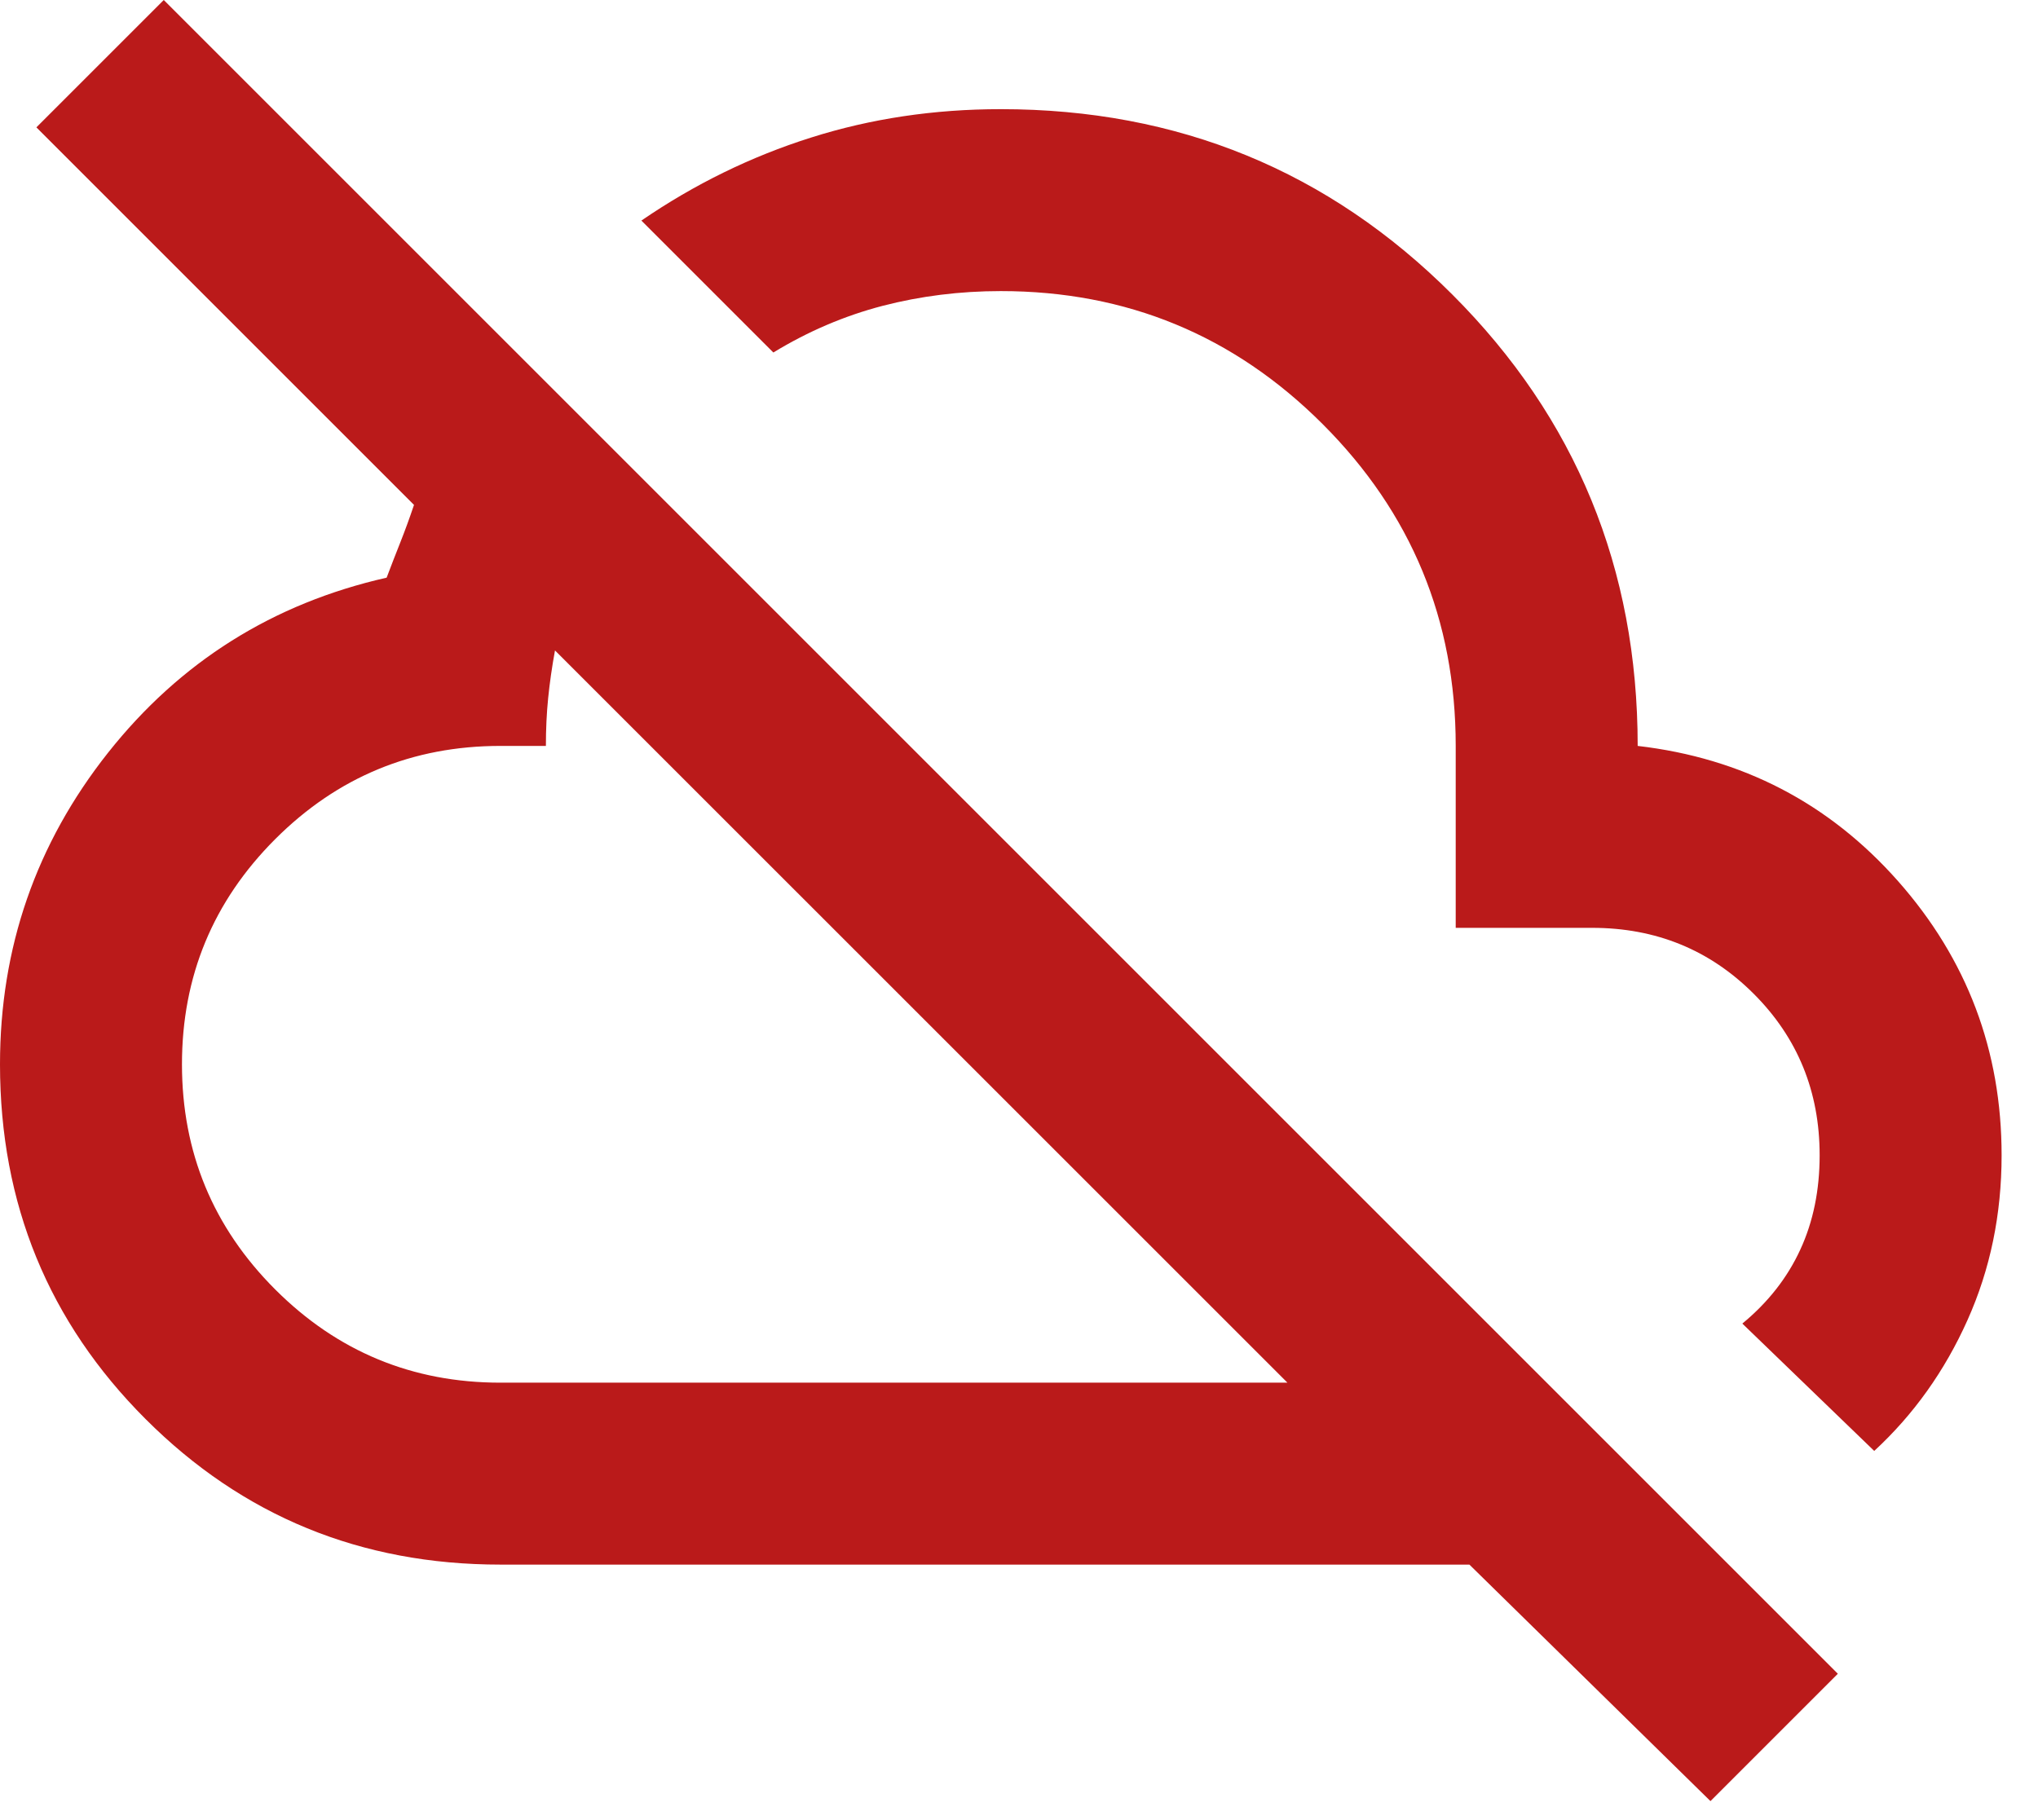
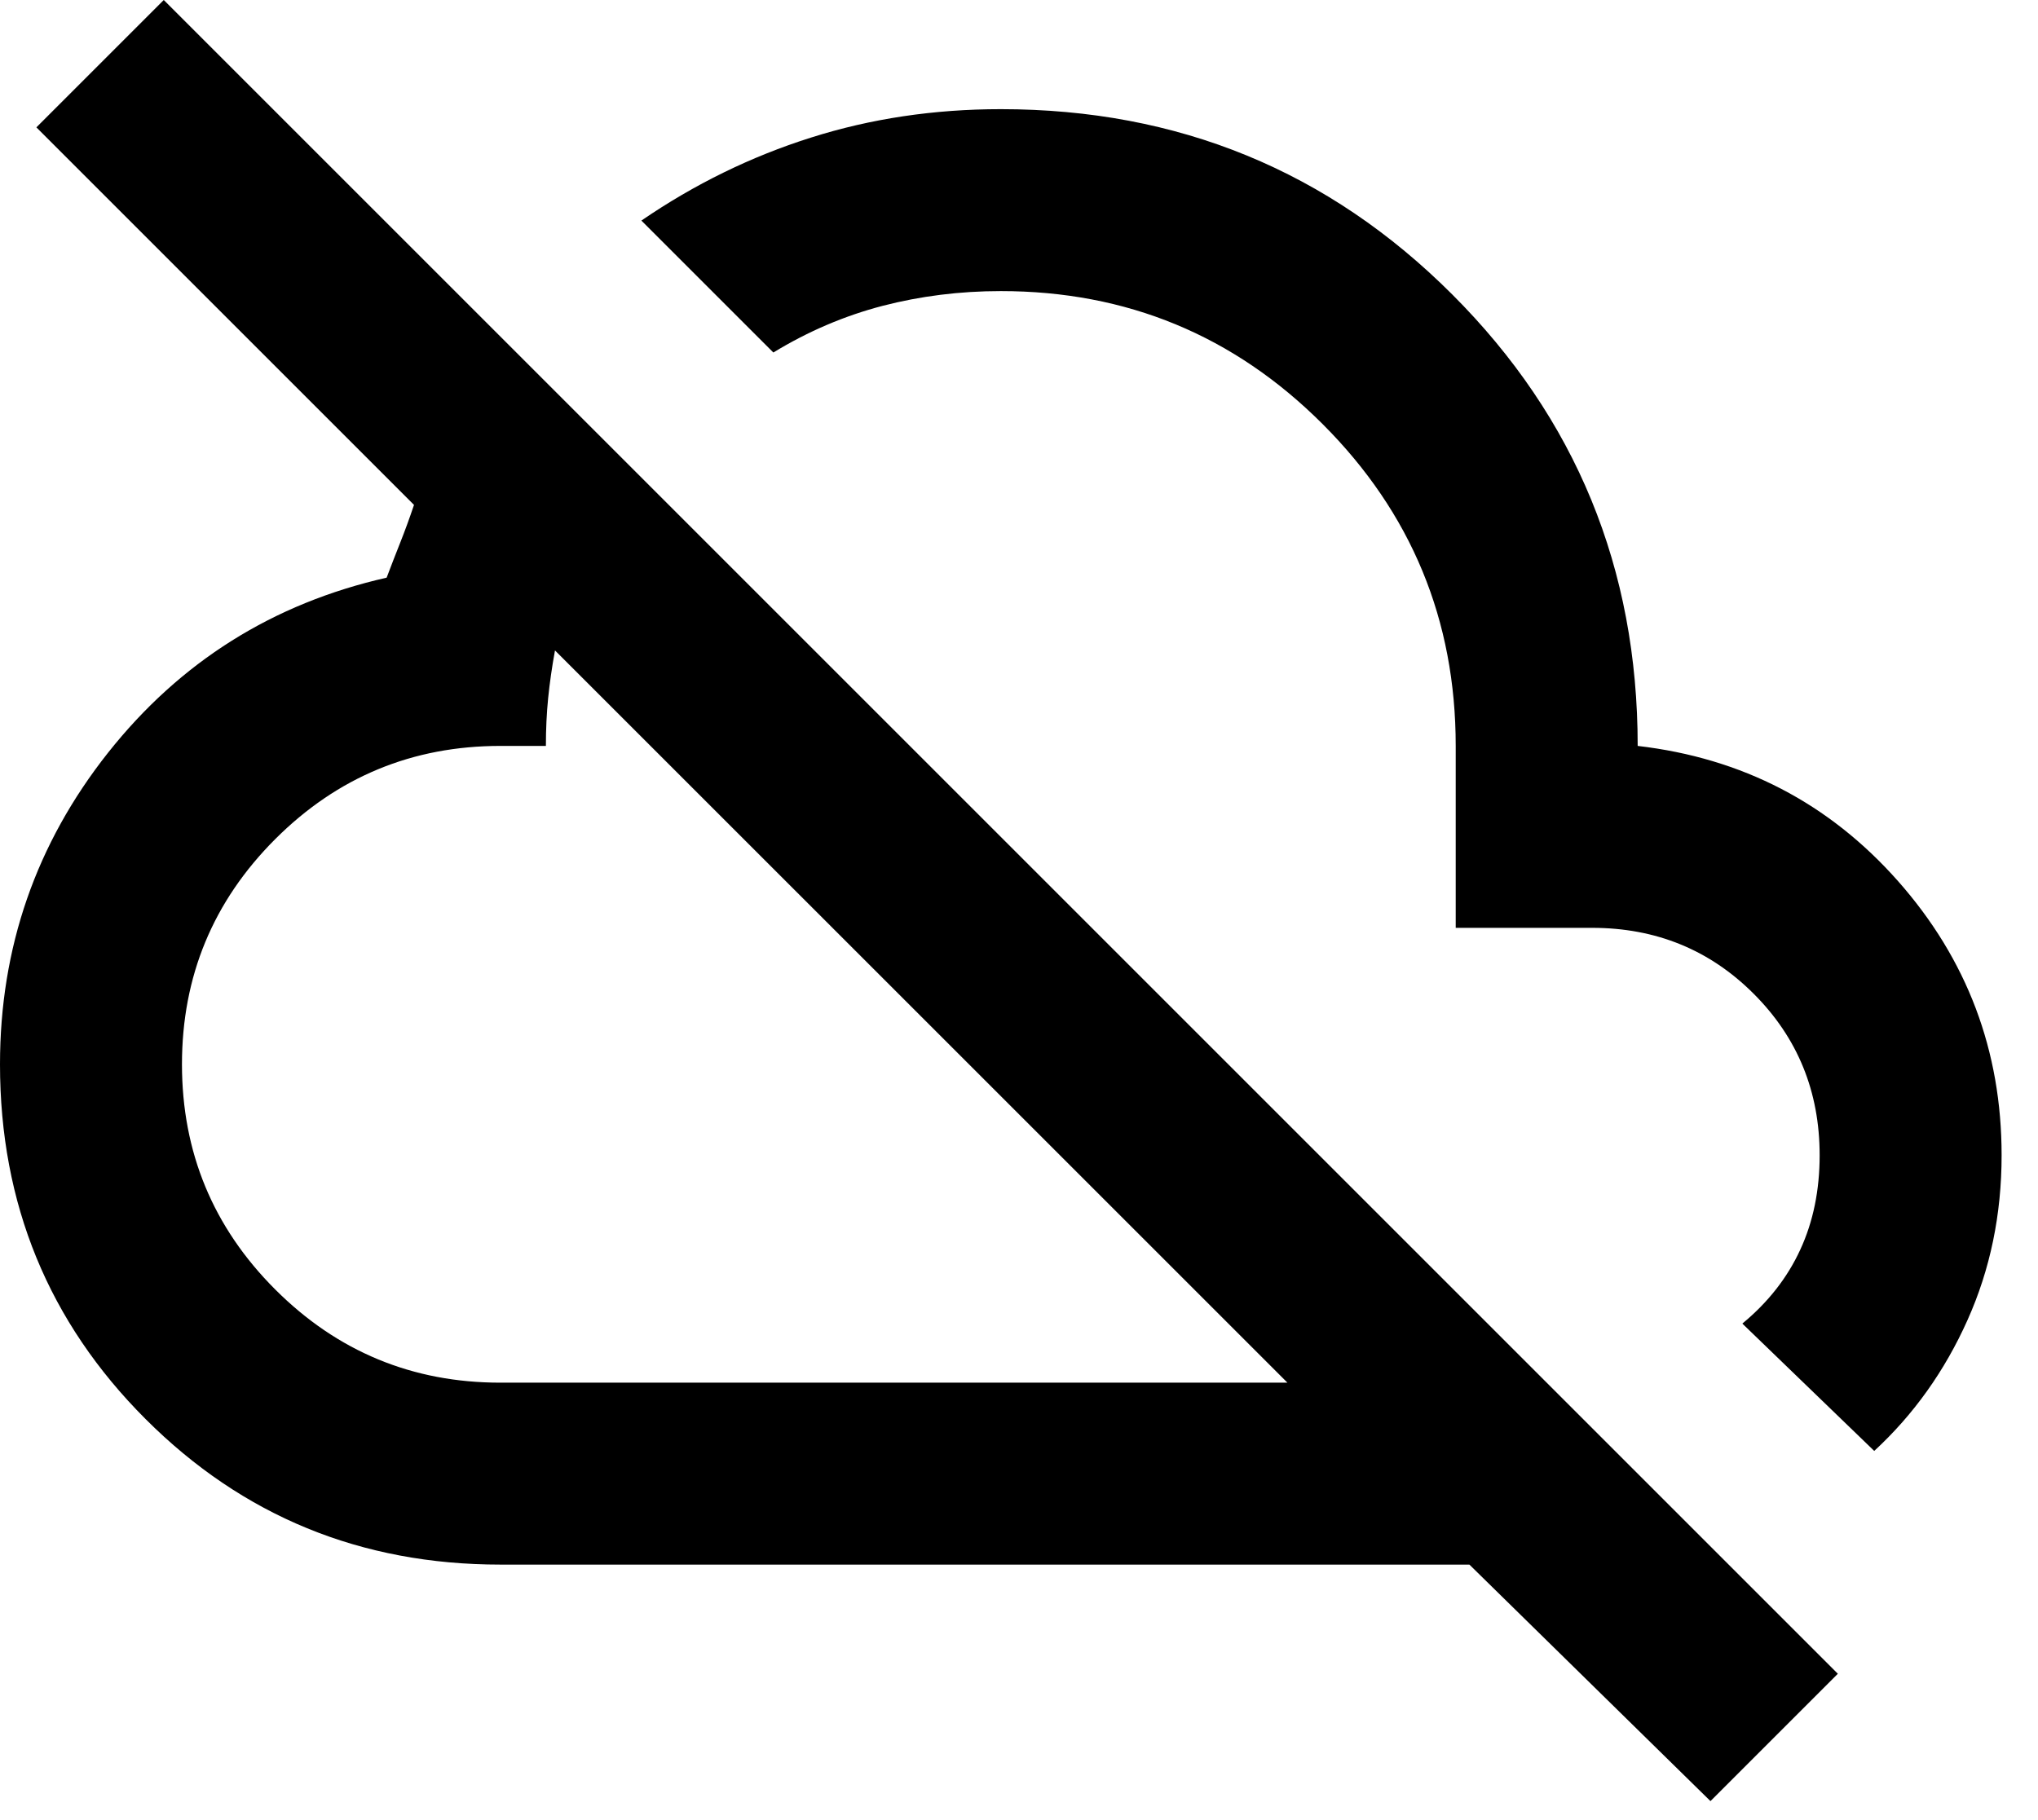
<svg xmlns="http://www.w3.org/2000/svg" width="28" height="25" viewBox="0 0 28 25" fill="none">
-   <path d="M23.5 24.75L20.188 21.5H6.875C4.958 21.5 3.333 20.833 2 19.5C0.667 18.167 0 16.542 0 14.625C0 13.021 0.495 11.594 1.484 10.344C2.474 9.094 3.75 8.292 5.312 7.938C5.375 7.771 5.438 7.609 5.5 7.453C5.562 7.297 5.625 7.125 5.688 6.938L0.5 1.75L2.25 0L25.25 23L23.5 24.75ZM6.875 19H17.688L7.625 8.938C7.583 9.167 7.552 9.385 7.531 9.594C7.51 9.802 7.5 10.021 7.5 10.25H6.875C5.667 10.25 4.635 10.677 3.781 11.531C2.927 12.385 2.5 13.417 2.5 14.625C2.5 15.833 2.927 16.865 3.781 17.719C4.635 18.573 5.667 19 6.875 19ZM25.75 19.938L23.938 18.188C24.292 17.896 24.557 17.557 24.734 17.172C24.912 16.787 25 16.354 25 15.875C25 15 24.698 14.26 24.094 13.656C23.49 13.052 22.75 12.75 21.875 12.75H20V10.25C20 8.521 19.391 7.047 18.172 5.828C16.953 4.609 15.479 4 13.75 4C13.188 4 12.646 4.068 12.125 4.203C11.604 4.339 11.104 4.552 10.625 4.844L8.812 3.031C9.542 2.531 10.318 2.151 11.141 1.891C11.963 1.63 12.833 1.5 13.75 1.5C16.188 1.5 18.255 2.349 19.953 4.047C21.651 5.745 22.5 7.812 22.5 10.25C23.938 10.417 25.13 11.037 26.078 12.109C27.026 13.182 27.5 14.438 27.5 15.875C27.5 16.688 27.344 17.443 27.031 18.141C26.719 18.838 26.292 19.438 25.75 19.938Z" fill="#BA1A1A" />
+   <path d="M23.5 24.75L20.188 21.5H6.875C4.958 21.5 3.333 20.833 2 19.5C0.667 18.167 0 16.542 0 14.625C0 13.021 0.495 11.594 1.484 10.344C2.474 9.094 3.75 8.292 5.312 7.938C5.375 7.771 5.438 7.609 5.5 7.453C5.562 7.297 5.625 7.125 5.688 6.938L0.5 1.75L2.25 0L25.25 23L23.5 24.75ZM6.875 19H17.688L7.625 8.938C7.583 9.167 7.552 9.385 7.531 9.594C7.51 9.802 7.5 10.021 7.5 10.25H6.875C5.667 10.25 4.635 10.677 3.781 11.531C2.927 12.385 2.5 13.417 2.5 14.625C2.5 15.833 2.927 16.865 3.781 17.719C4.635 18.573 5.667 19 6.875 19ZM25.75 19.938L23.938 18.188C24.292 17.896 24.557 17.557 24.734 17.172C24.912 16.787 25 16.354 25 15.875C25 15 24.698 14.26 24.094 13.656C23.49 13.052 22.75 12.75 21.875 12.75H20V10.25C20 8.521 19.391 7.047 18.172 5.828C16.953 4.609 15.479 4 13.75 4C13.188 4 12.646 4.068 12.125 4.203C11.604 4.339 11.104 4.552 10.625 4.844L8.812 3.031C9.542 2.531 10.318 2.151 11.141 1.891C11.963 1.63 12.833 1.5 13.75 1.5C16.188 1.5 18.255 2.349 19.953 4.047C21.651 5.745 22.5 7.812 22.5 10.25C23.938 10.417 25.13 11.037 26.078 12.109C27.026 13.182 27.5 14.438 27.5 15.875C27.5 16.688 27.344 17.443 27.031 18.141C26.719 18.838 26.292 19.438 25.75 19.938Z" fill="currentColor" />
</svg>
